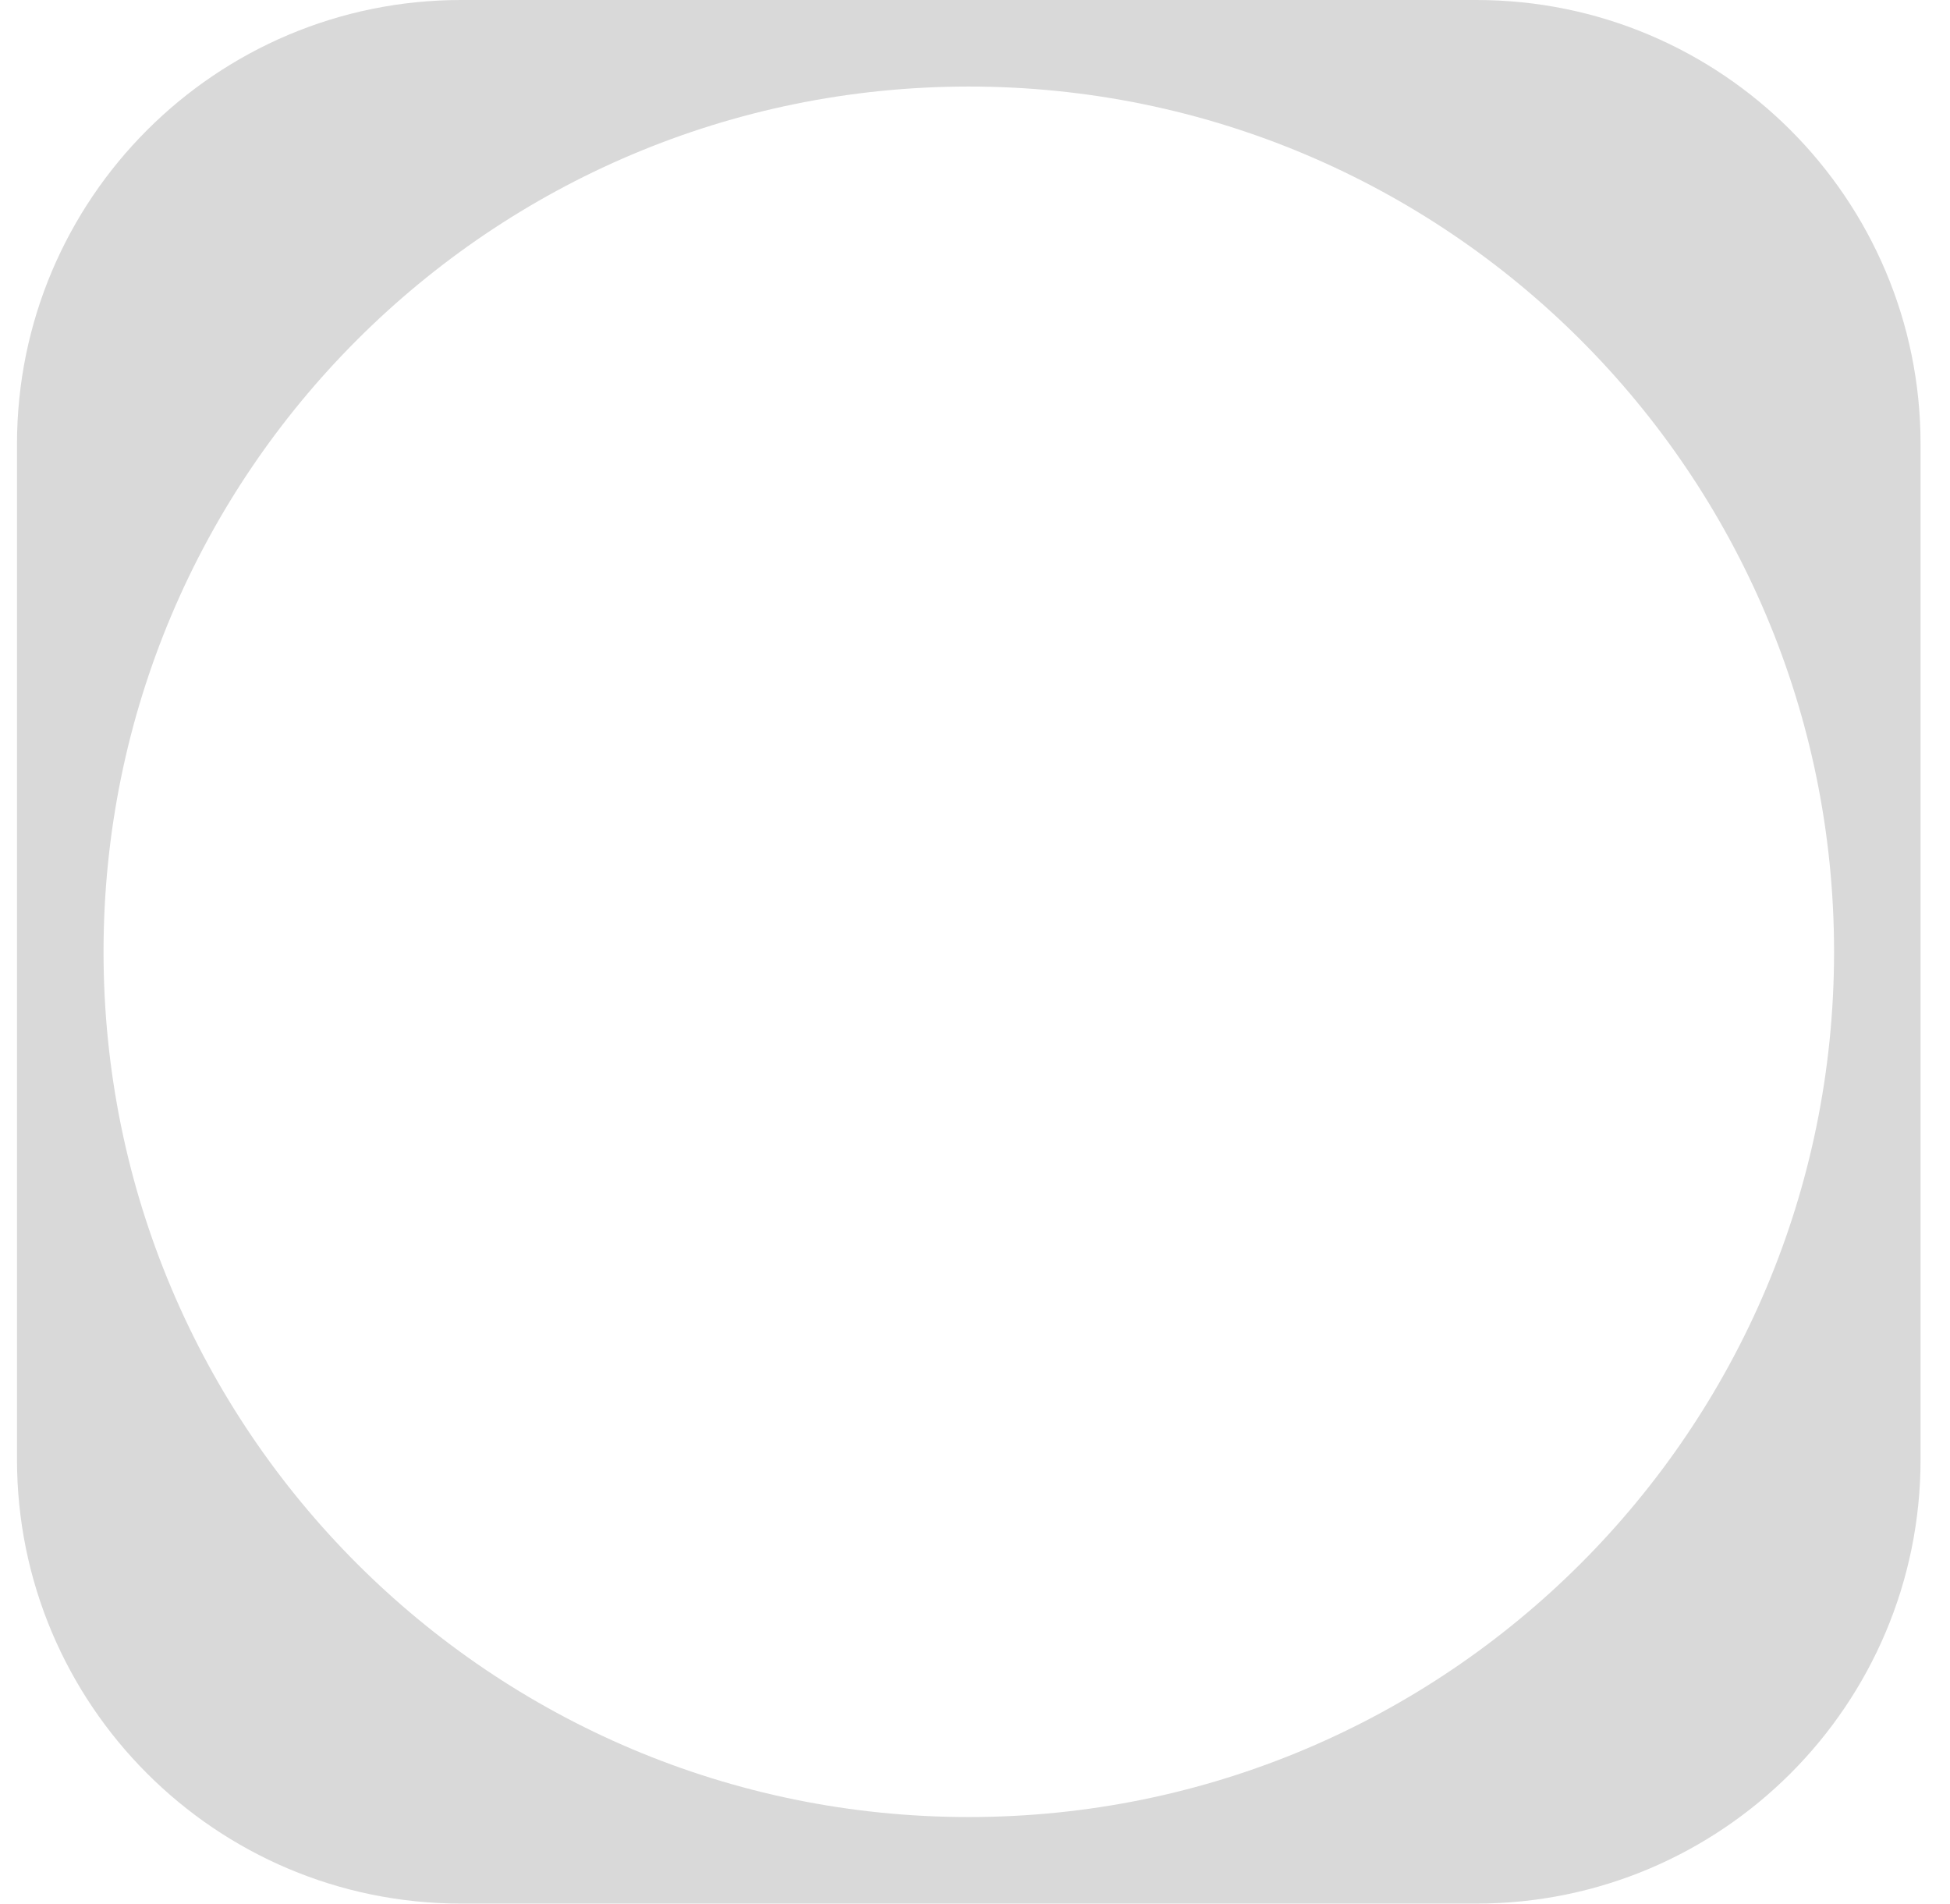
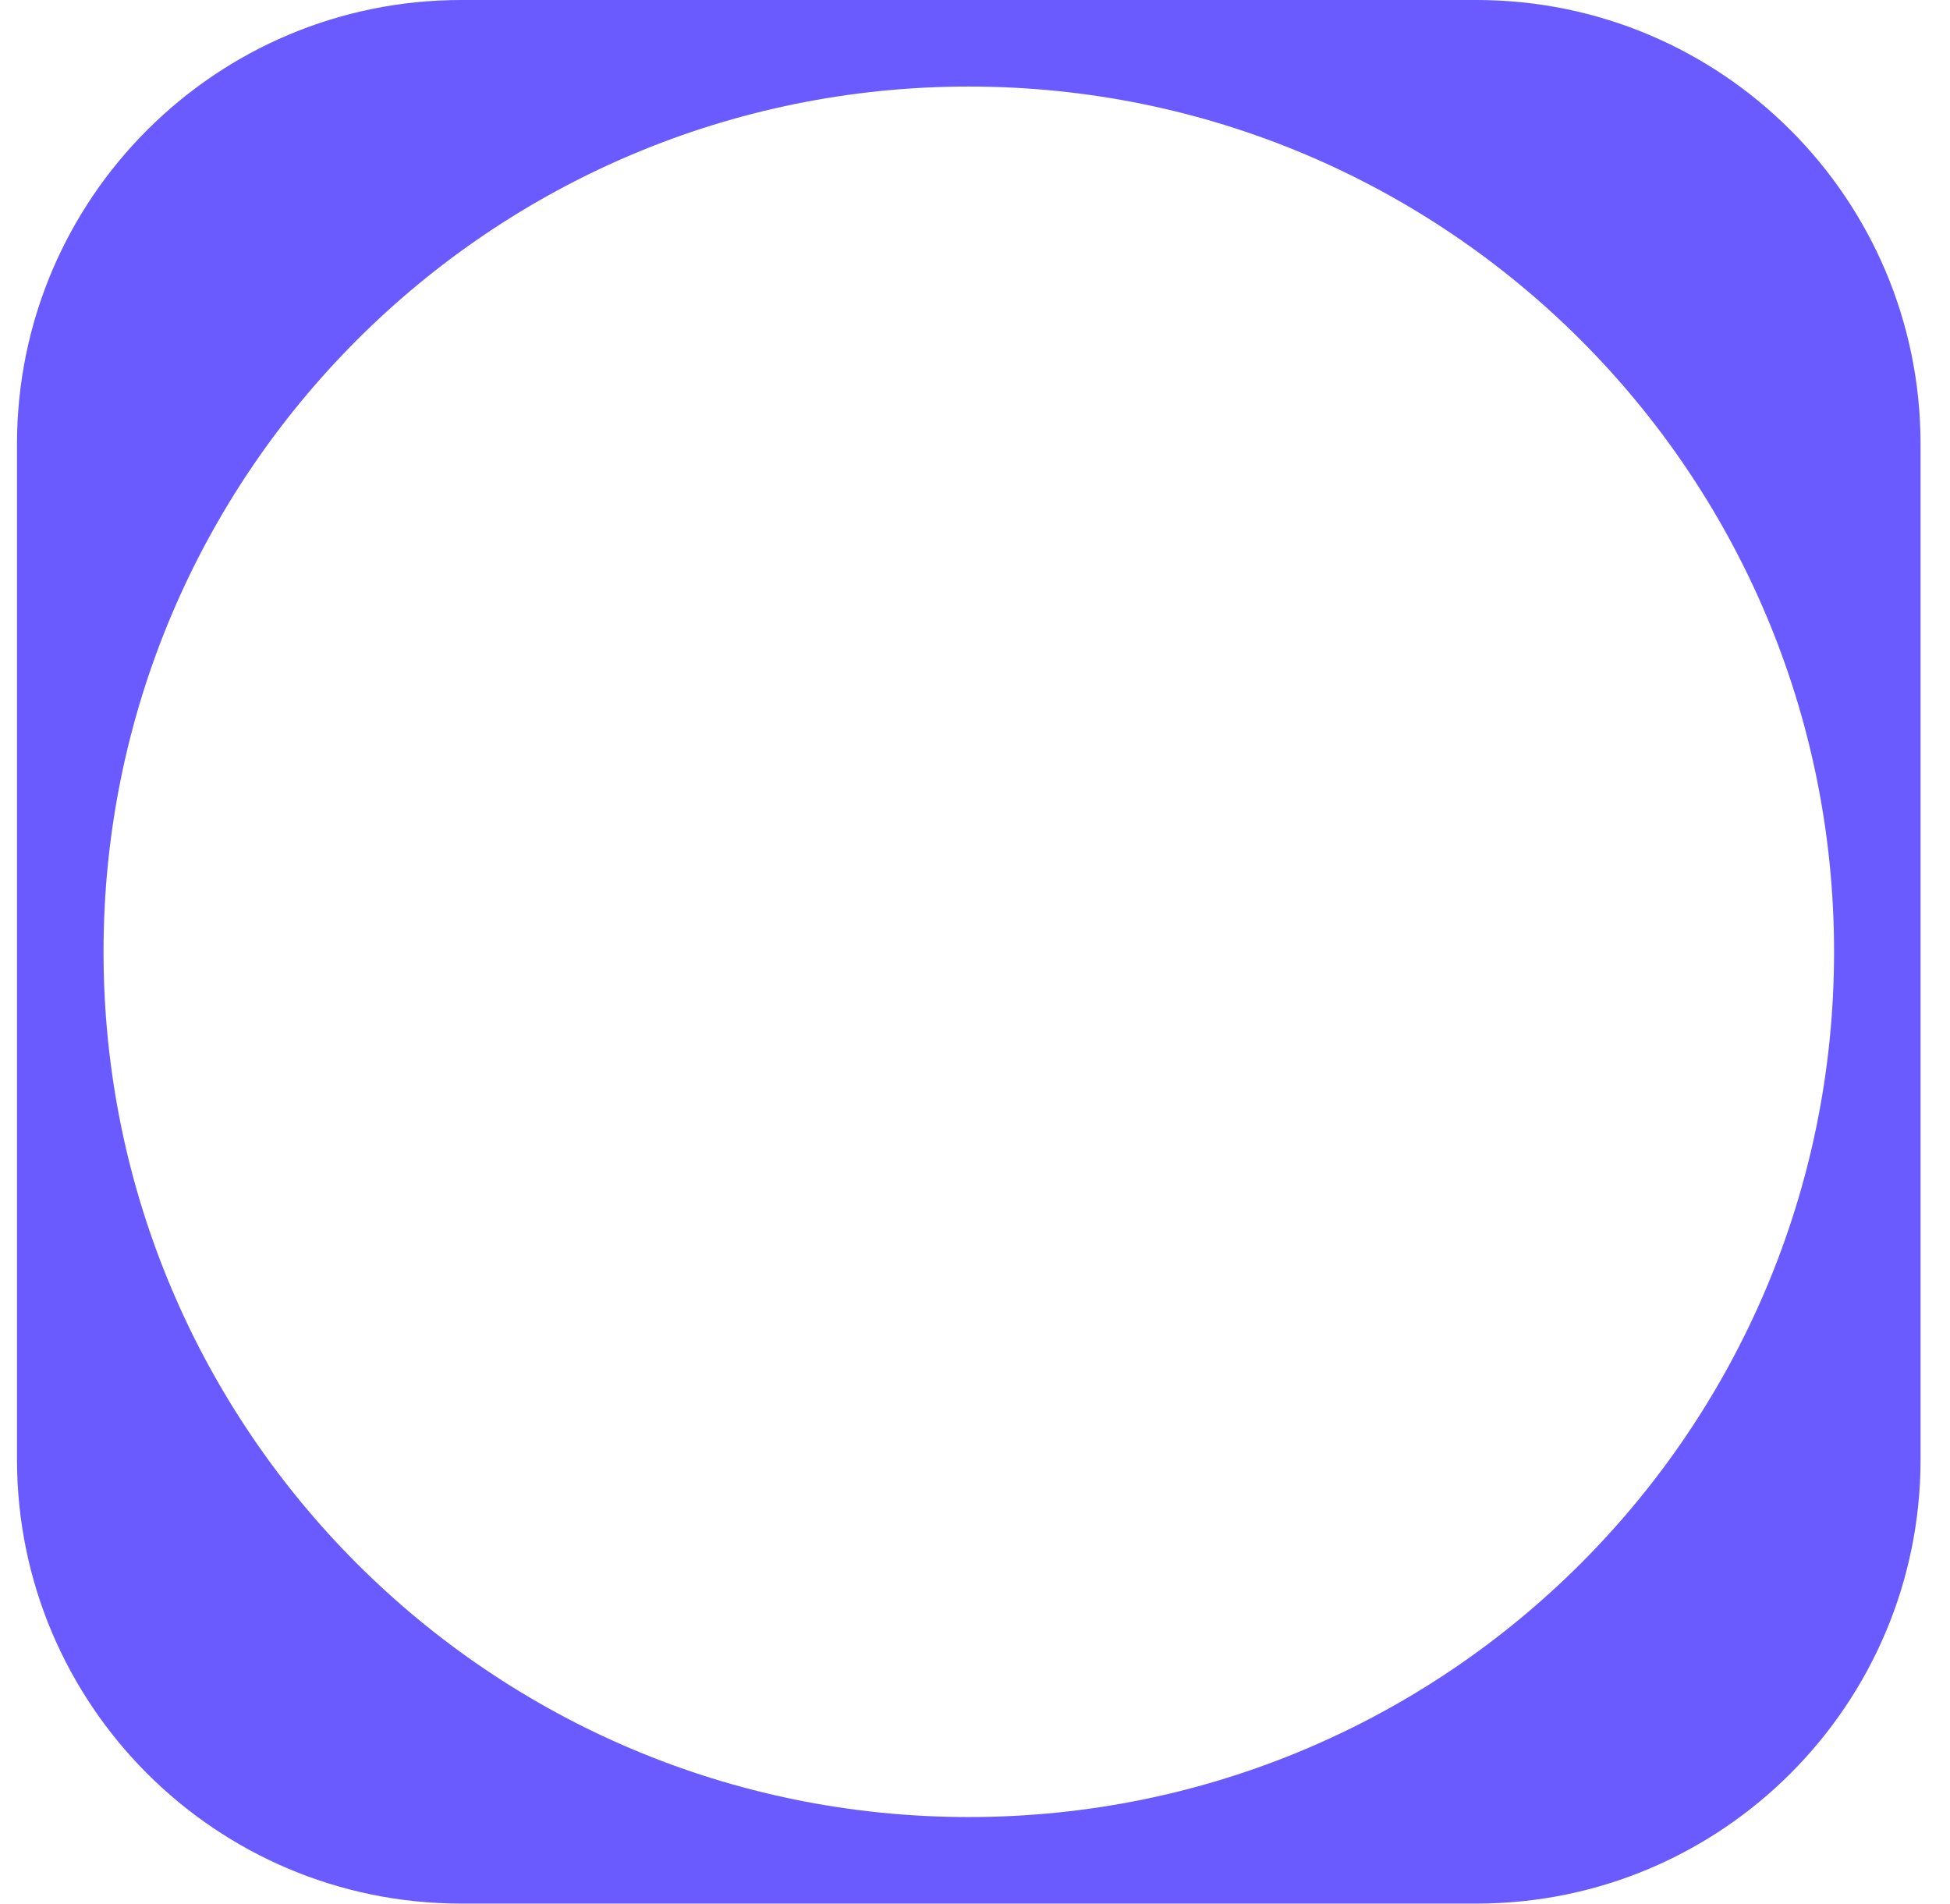
<svg xmlns="http://www.w3.org/2000/svg" width="42" height="41" viewBox="0 0 42 41" fill="none">
-   <path fill-rule="evenodd" clip-rule="evenodd" d="M9.933 0C4.649 0 0.366 4.283 0.366 9.567V31.433C0.366 36.717 4.649 41 9.933 41H31.799C37.083 41 41.366 36.717 41.366 31.433V9.567C41.366 4.283 37.083 0 31.799 0H9.933ZM20.866 39.136C31.159 39.136 39.503 30.793 39.503 20.5C39.503 10.207 31.159 1.864 20.866 1.864C10.574 1.864 2.23 10.207 2.23 20.5C2.23 30.793 10.574 39.136 20.866 39.136Z" fill="#D9D9D9" />
+   <path fill-rule="evenodd" clip-rule="evenodd" d="M9.933 0C4.649 0 0.366 4.283 0.366 9.567V31.433C0.366 36.717 4.649 41 9.933 41H31.799C37.083 41 41.366 36.717 41.366 31.433V9.567C41.366 4.283 37.083 0 31.799 0H9.933ZM20.866 39.136C31.159 39.136 39.503 30.793 39.503 20.5C39.503 10.207 31.159 1.864 20.866 1.864C10.574 1.864 2.23 10.207 2.23 20.5C2.23 30.793 10.574 39.136 20.866 39.136Z" fill="#695bff" />
</svg>
